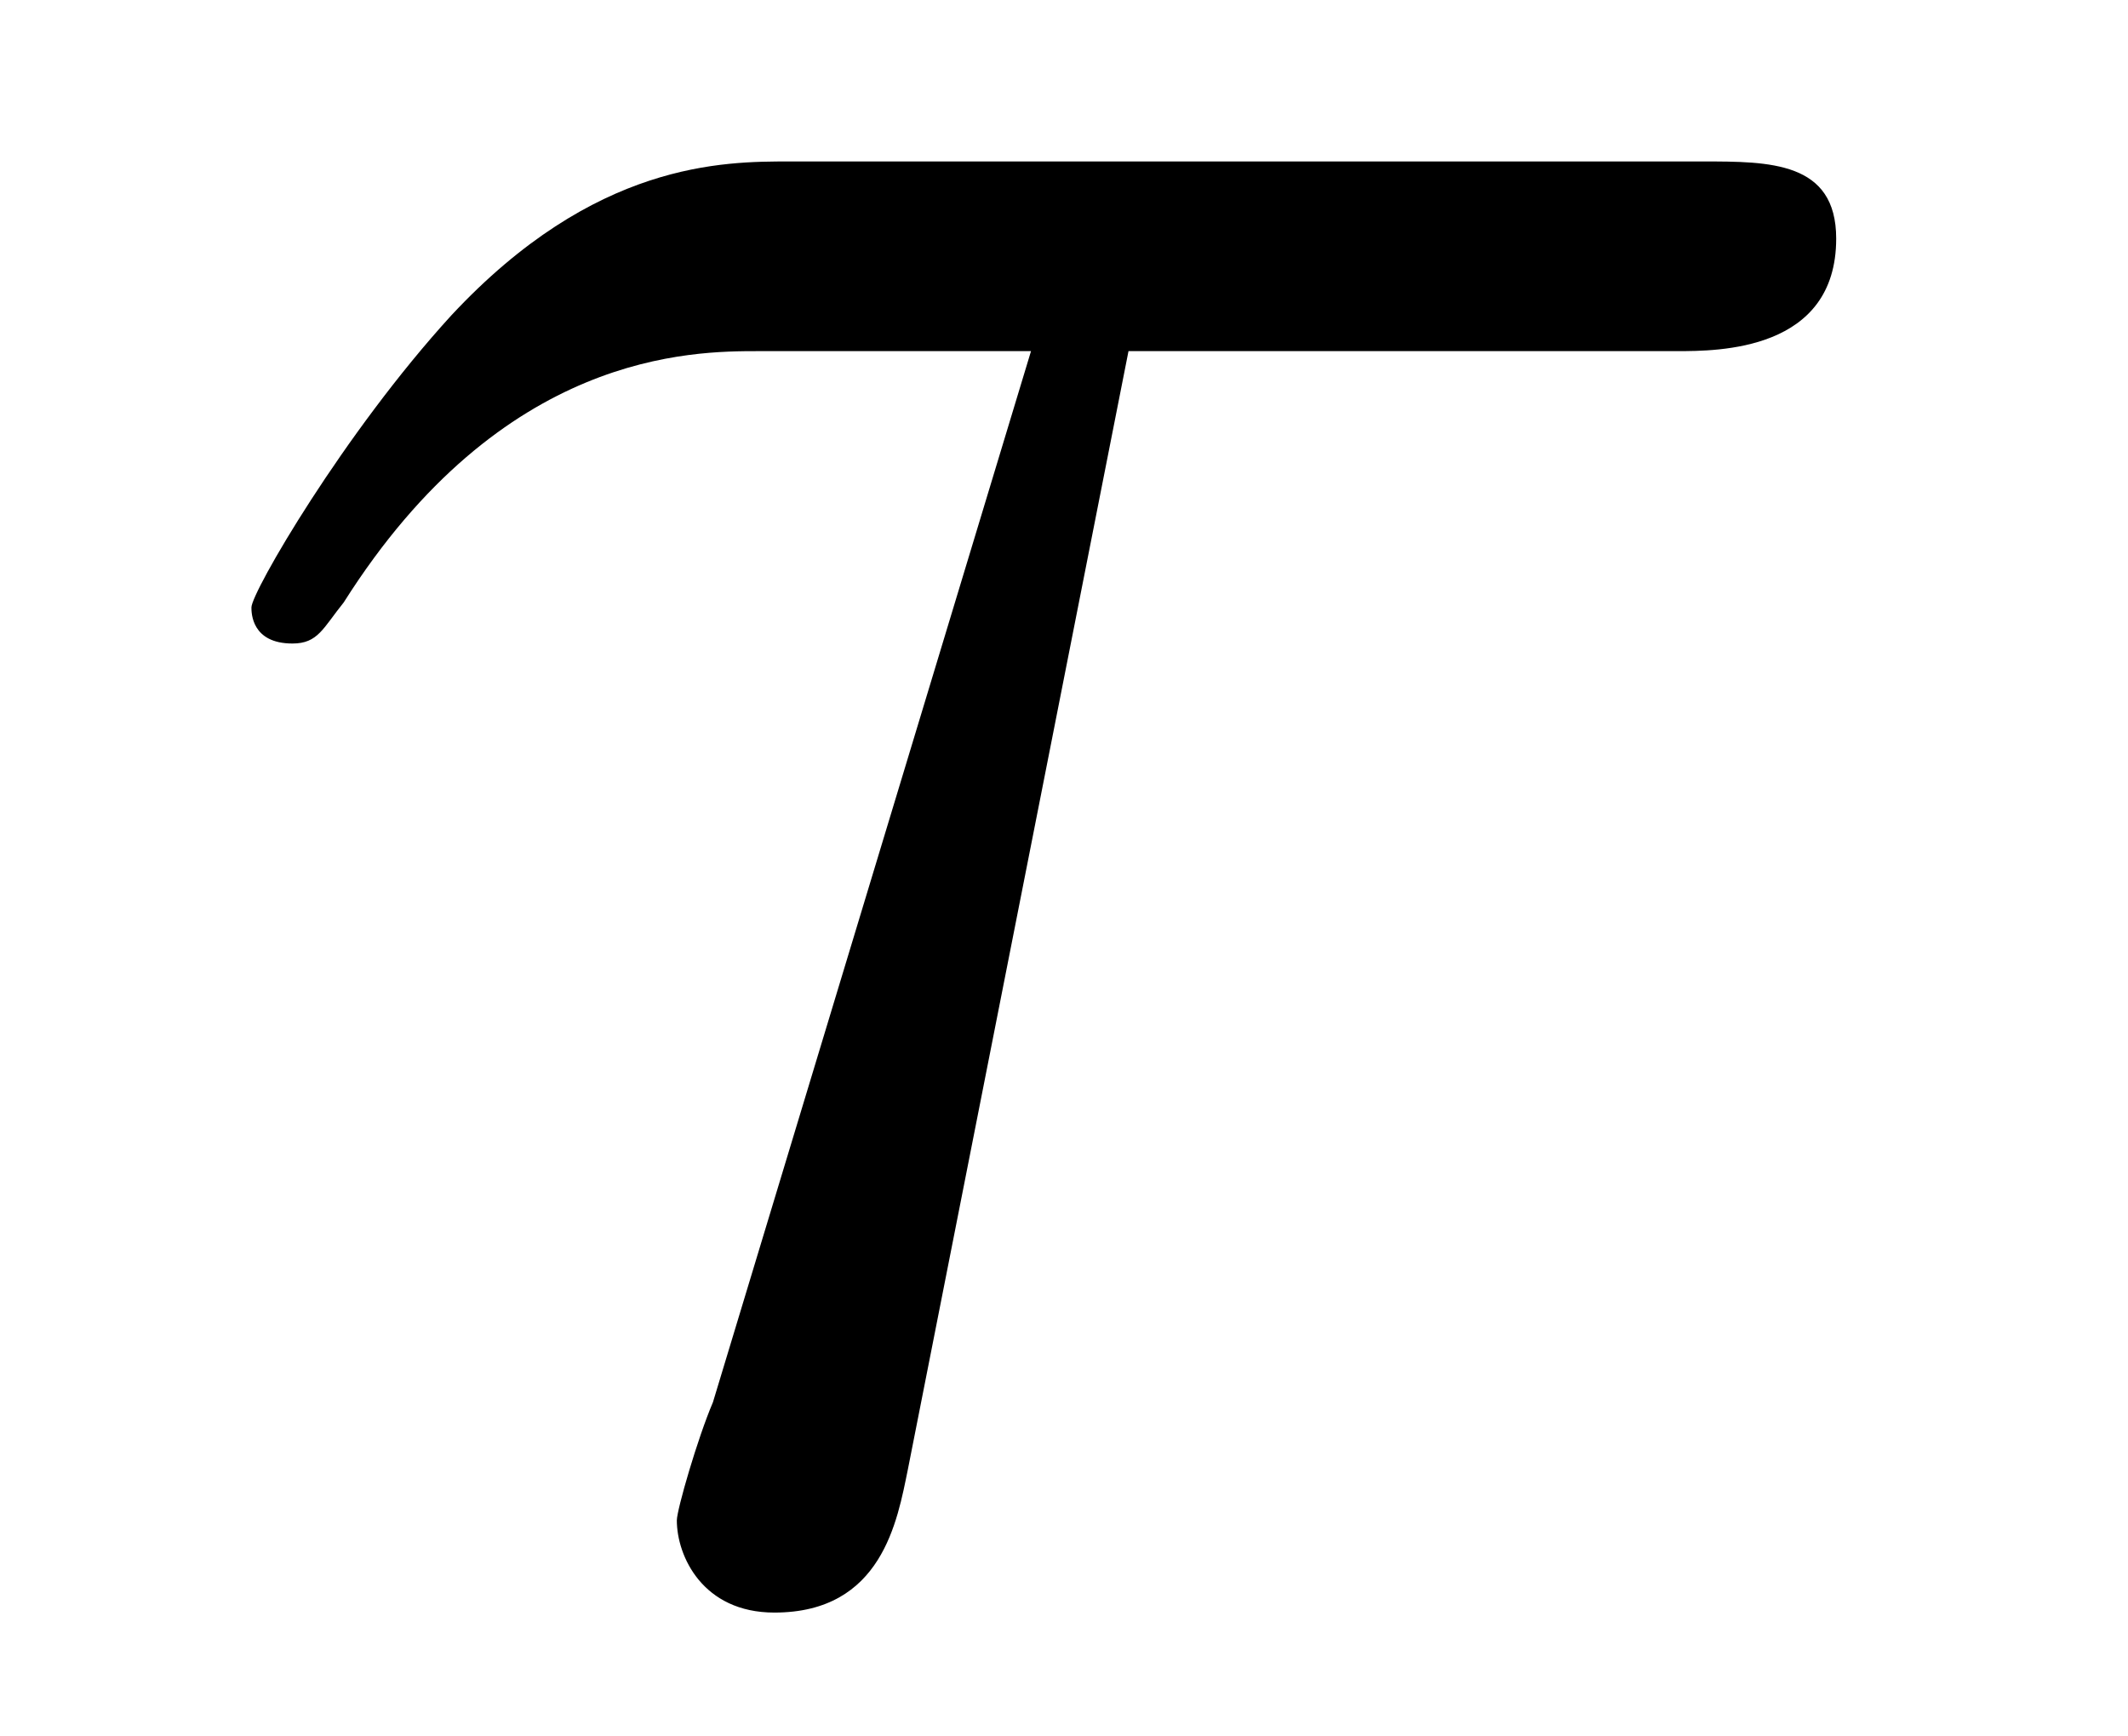
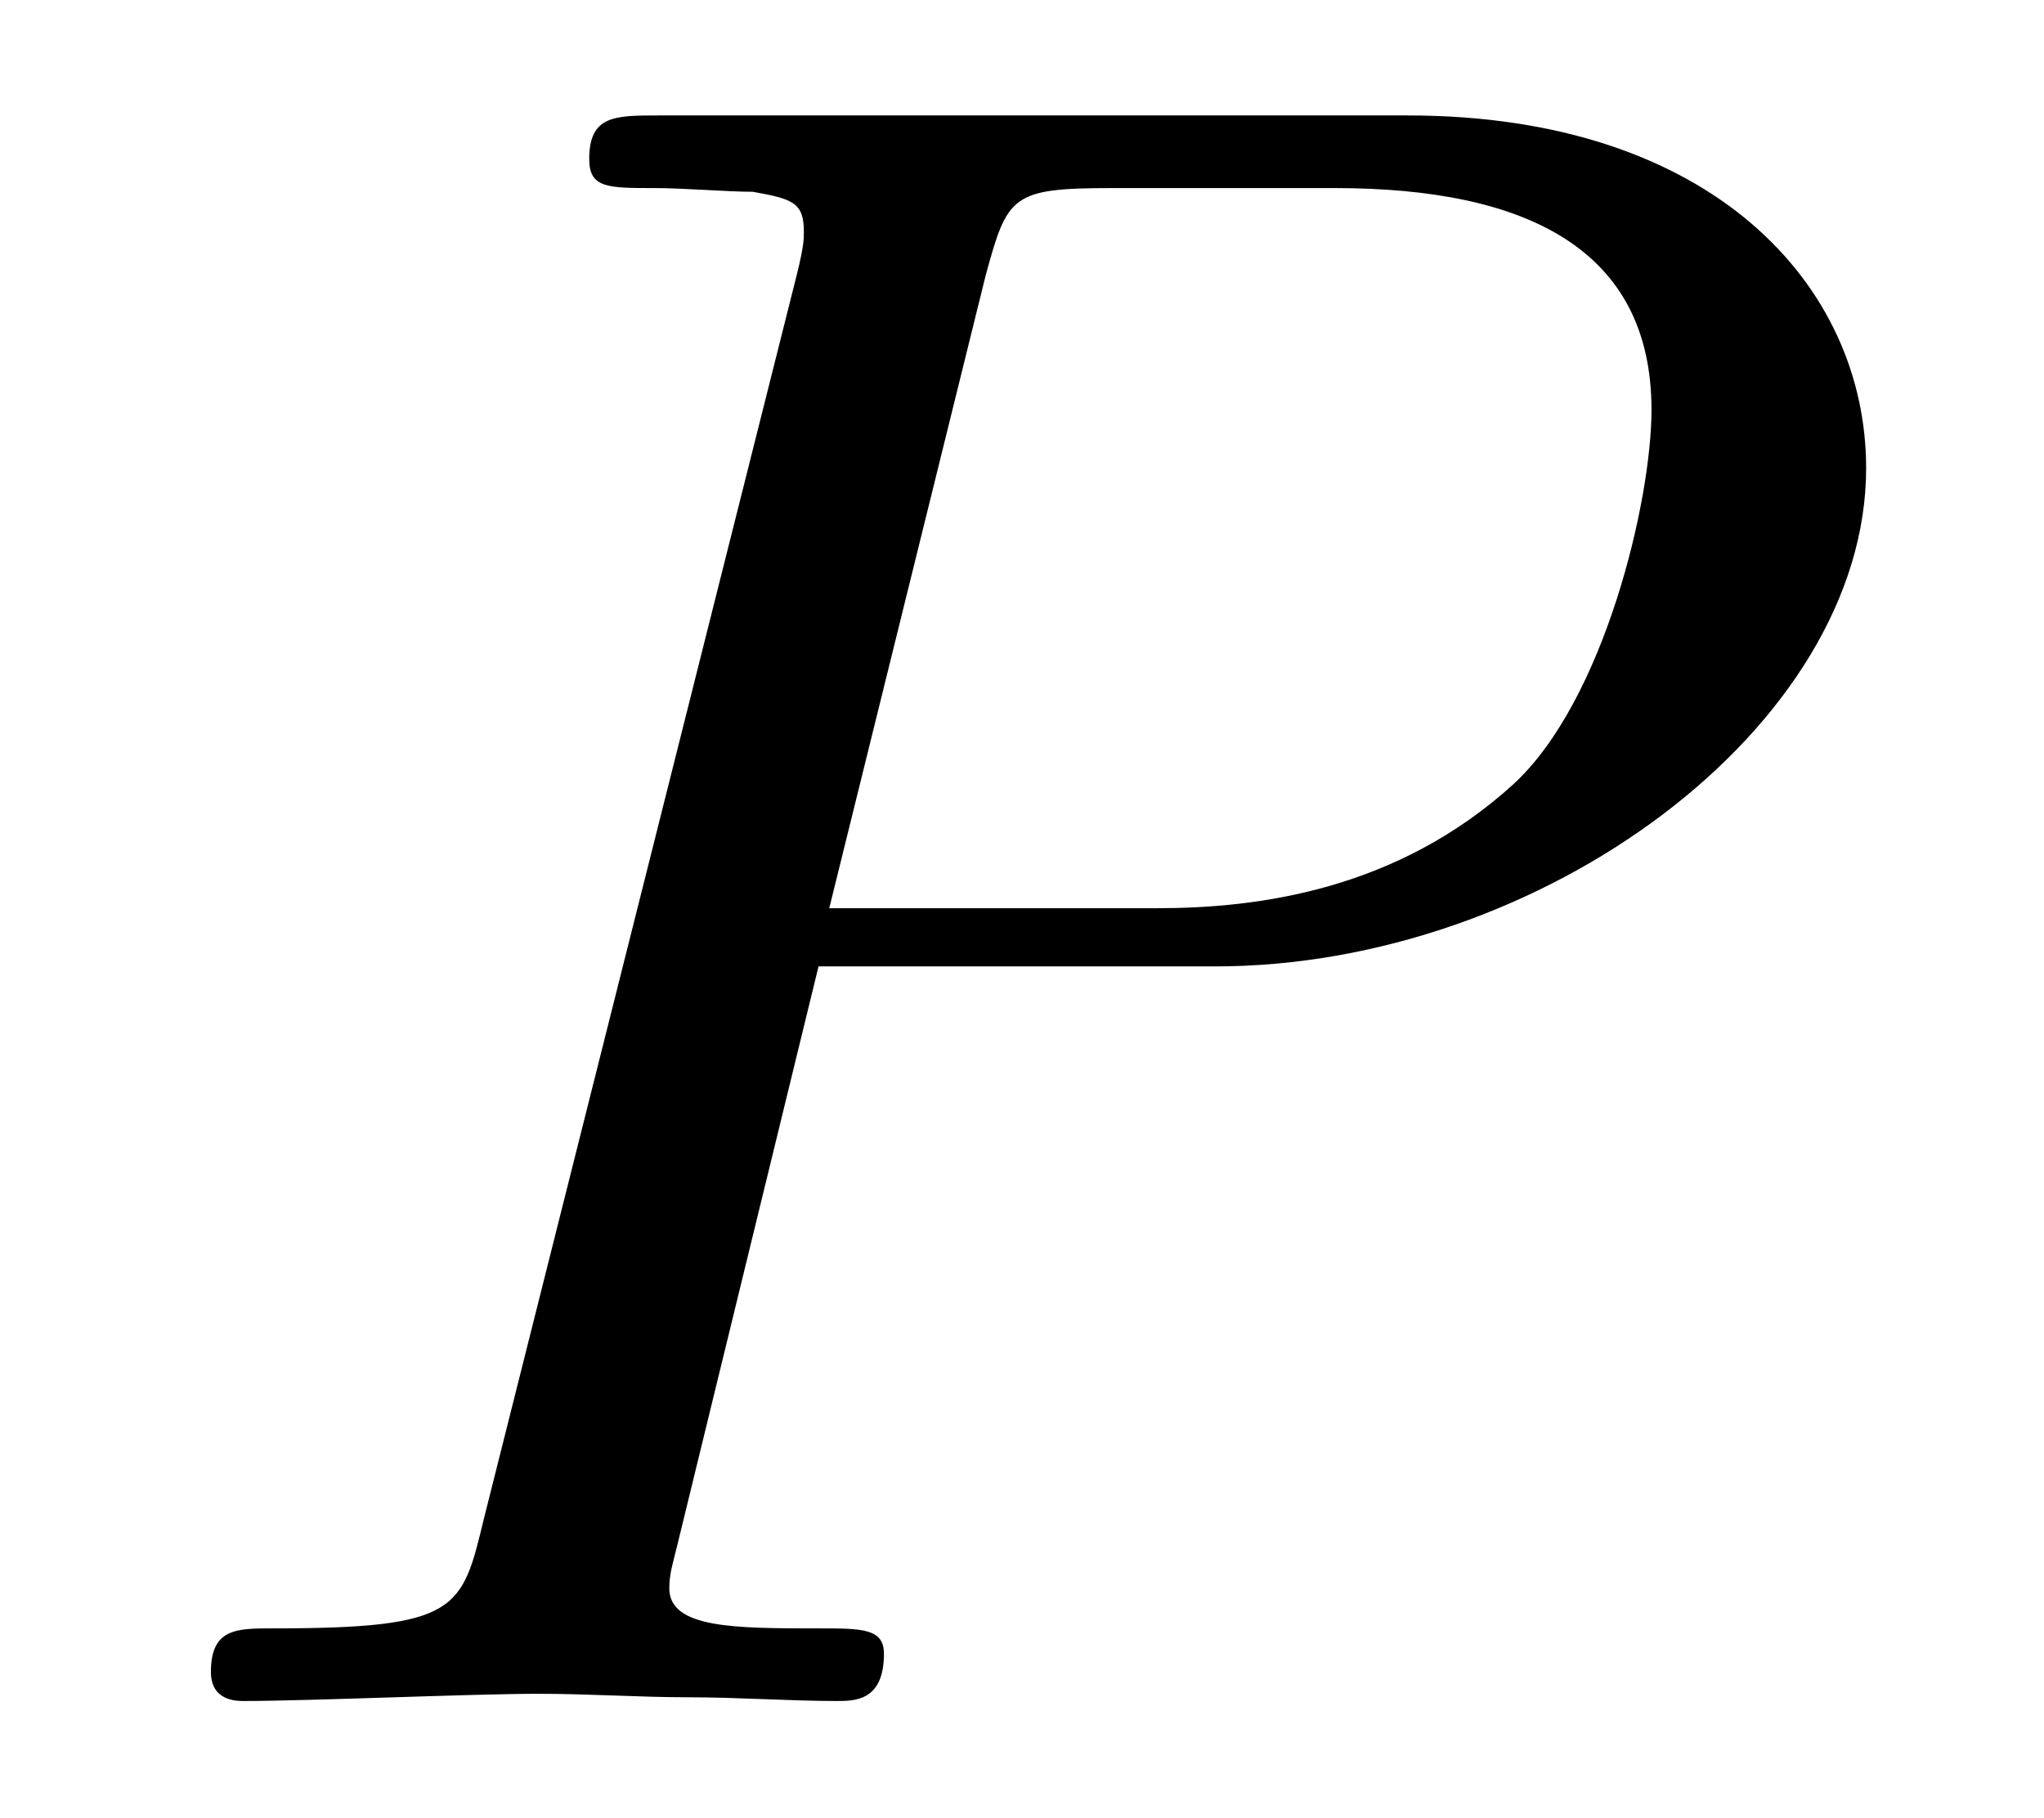
- <svg xmlns="http://www.w3.org/2000/svg" xmlns:xlink="http://www.w3.org/1999/xlink" viewBox="0 0 6.483 5.289">
+ <svg xmlns="http://www.w3.org/2000/svg" xmlns:xlink="http://www.w3.org/1999/xlink" viewBox="0 0 8.78 7.808">
  <defs>
    <g>
      <g id="glyph-0-0">
-         <path d="M 2.938 -3.719 L 4.609 -3.719 C 4.734 -3.719 5.094 -3.719 5.094 -4.062 C 5.094 -4.297 4.891 -4.297 4.688 -4.297 L 1.906 -4.297 C 1.703 -4.297 1.312 -4.297 0.875 -3.828 C 0.547 -3.469 0.266 -2.984 0.266 -2.938 C 0.266 -2.922 0.266 -2.828 0.391 -2.828 C 0.469 -2.828 0.484 -2.875 0.547 -2.953 C 1.031 -3.719 1.609 -3.719 1.812 -3.719 L 2.641 -3.719 L 1.672 -0.516 C 1.625 -0.406 1.562 -0.188 1.562 -0.156 C 1.562 -0.047 1.641 0.125 1.859 0.125 C 2.188 0.125 2.234 -0.156 2.266 -0.312 Z M 2.938 -3.719 " />
+         <path d="M 3.016 -3.156 L 4.719 -3.156 C 6.125 -3.156 7.516 -4.188 7.516 -5.297 C 7.516 -6.078 6.859 -6.812 5.547 -6.812 L 2.328 -6.812 C 2.141 -6.812 2.031 -6.812 2.031 -6.625 C 2.031 -6.5 2.109 -6.5 2.312 -6.5 C 2.438 -6.5 2.625 -6.484 2.734 -6.484 C 2.906 -6.453 2.953 -6.438 2.953 -6.312 C 2.953 -6.281 2.953 -6.25 2.922 -6.125 L 1.578 -0.781 C 1.484 -0.391 1.469 -0.312 0.672 -0.312 C 0.516 -0.312 0.406 -0.312 0.406 -0.125 C 0.406 0 0.516 0 0.547 0 C 0.828 0 1.531 -0.031 1.812 -0.031 C 2.031 -0.031 2.25 -0.016 2.453 -0.016 C 2.672 -0.016 2.891 0 3.094 0 C 3.172 0 3.297 0 3.297 -0.203 C 3.297 -0.312 3.203 -0.312 3.016 -0.312 C 2.656 -0.312 2.375 -0.312 2.375 -0.484 C 2.375 -0.547 2.391 -0.594 2.406 -0.656 Z M 3.734 -6.125 C 3.828 -6.469 3.844 -6.5 4.281 -6.5 L 5.234 -6.5 C 6.062 -6.5 6.594 -6.234 6.594 -5.547 C 6.594 -5.156 6.391 -4.297 6 -3.938 C 5.5 -3.484 4.906 -3.406 4.469 -3.406 L 3.062 -3.406 Z M 3.734 -6.125 " />
      </g>
    </g>
  </defs>
  <g fill="rgb(0%, 0%, 0%)" fill-opacity="1">
-     <use xlink:href="#glyph-0-0" x="0.5" y="4.789" />
+     <use xlink:href="#glyph-0-0" x="0.5" y="7.308" />
  </g>
</svg>
